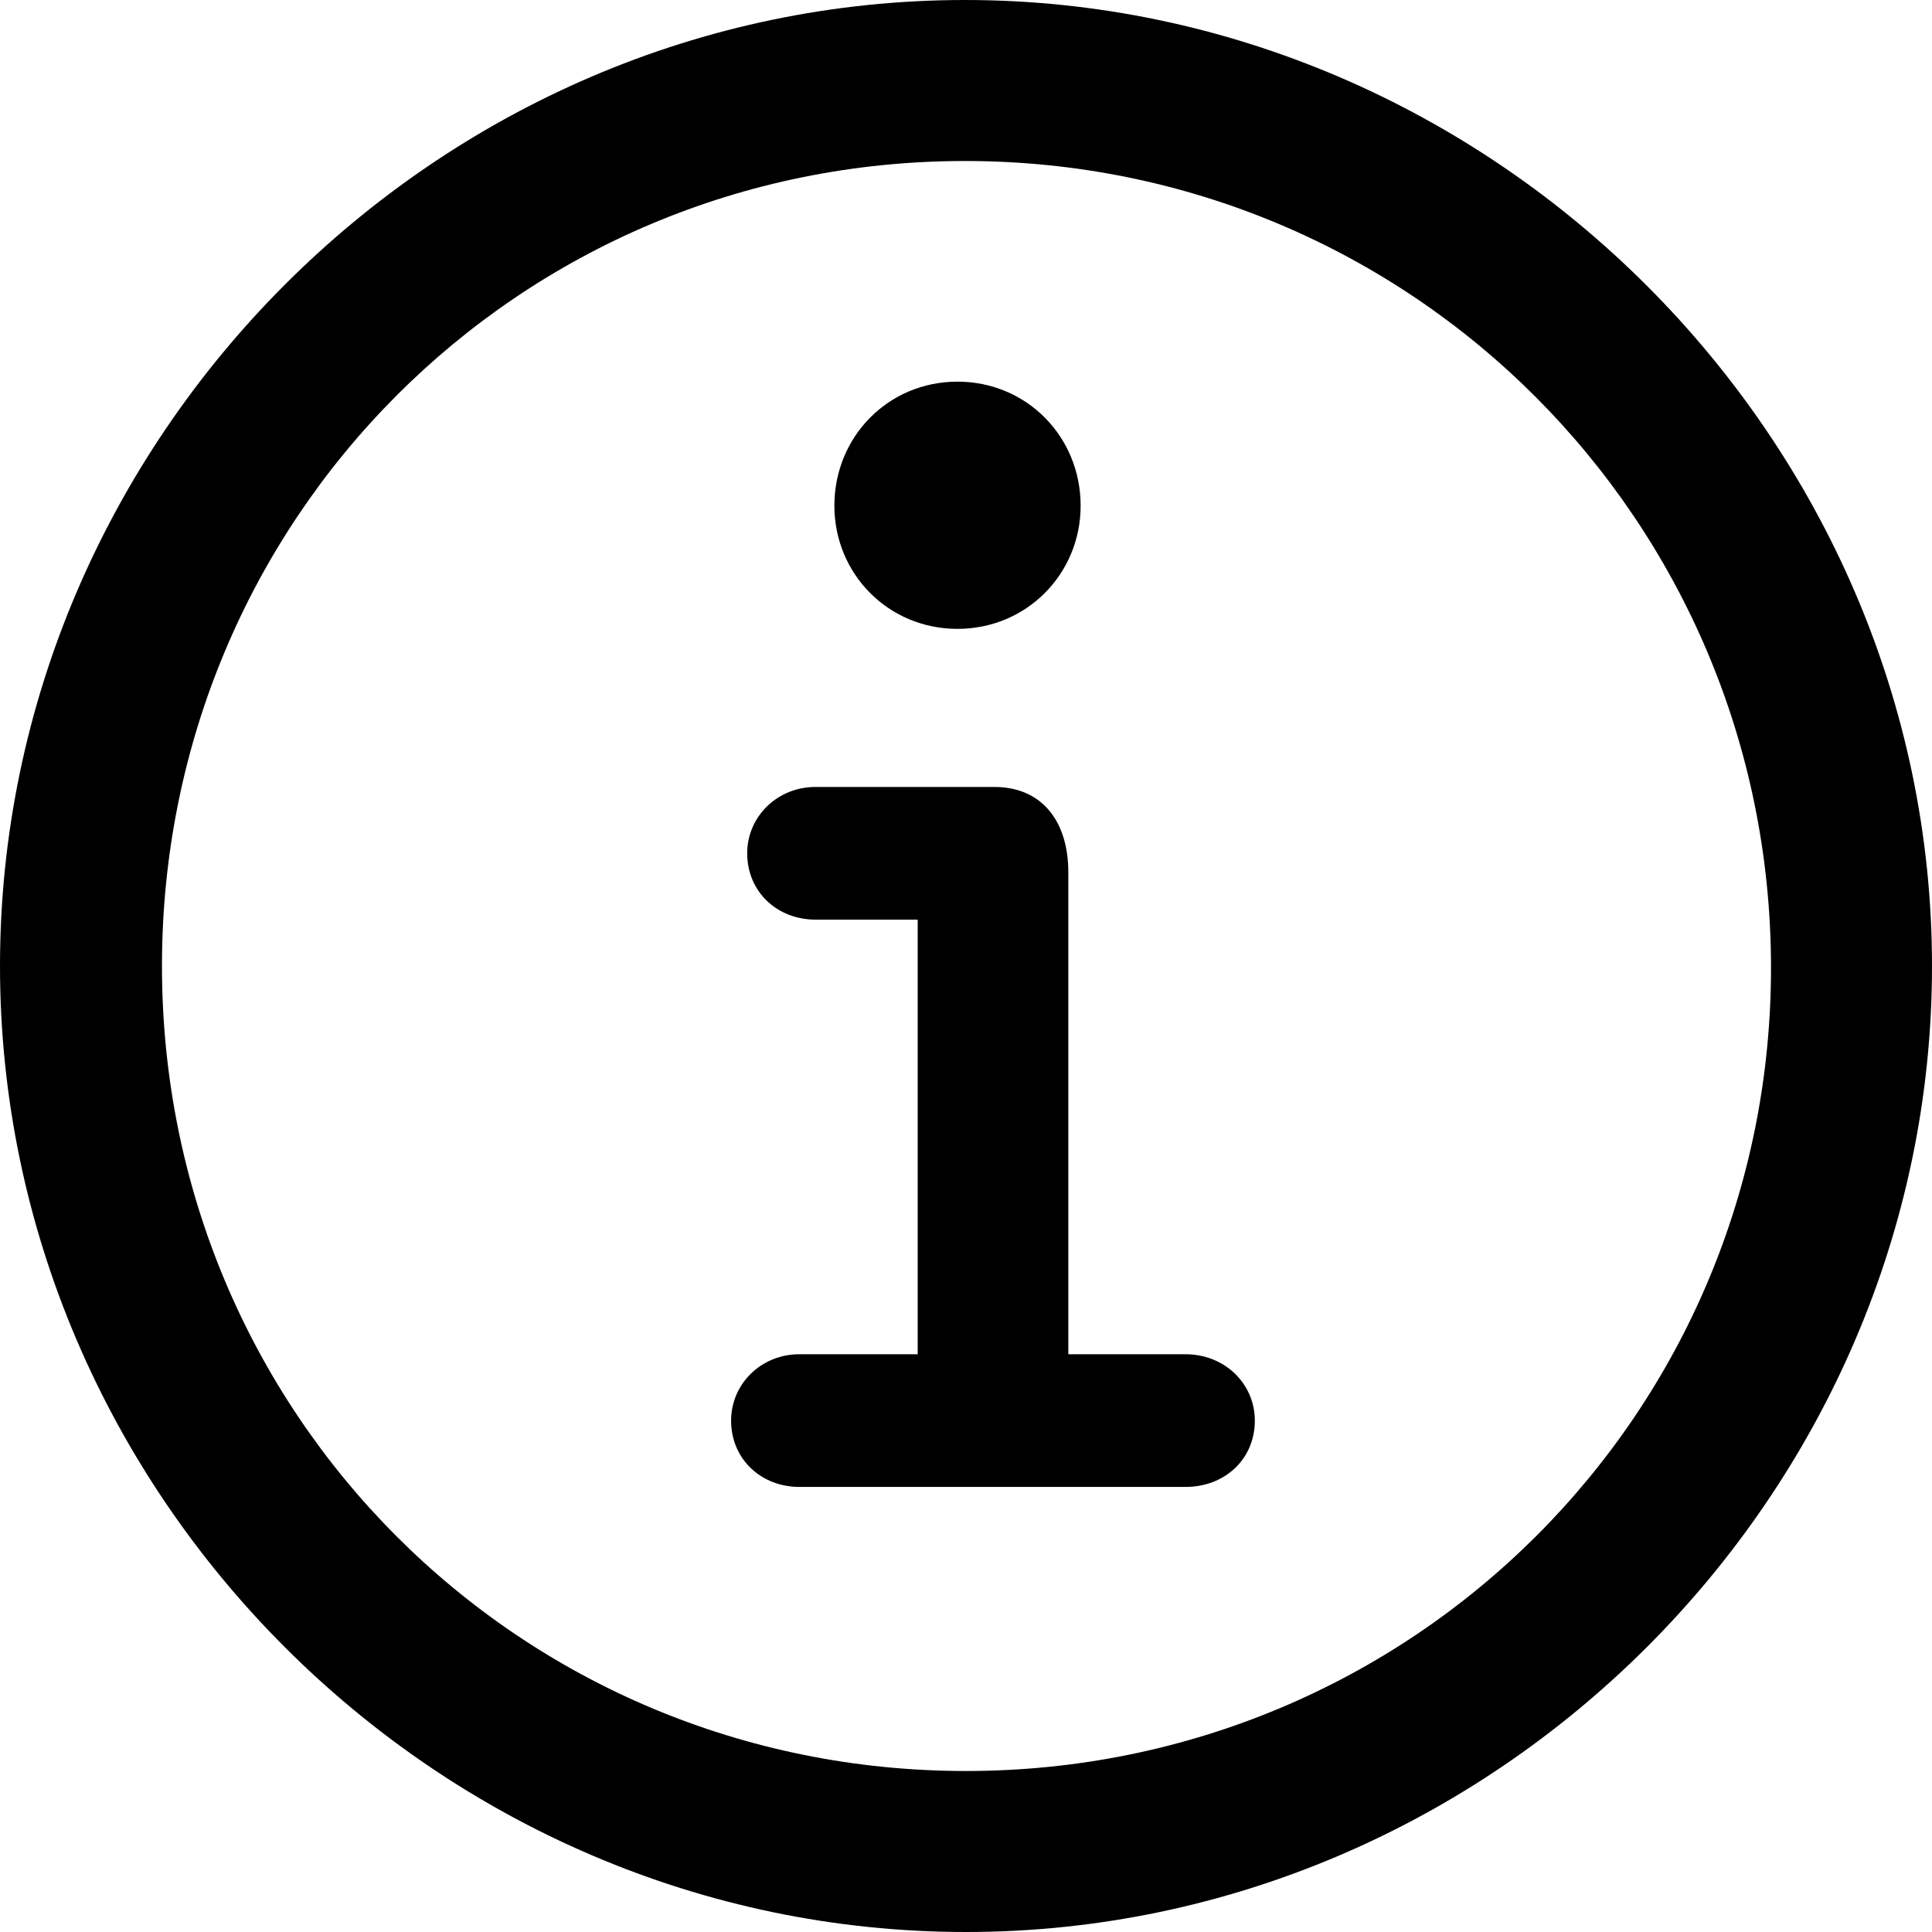
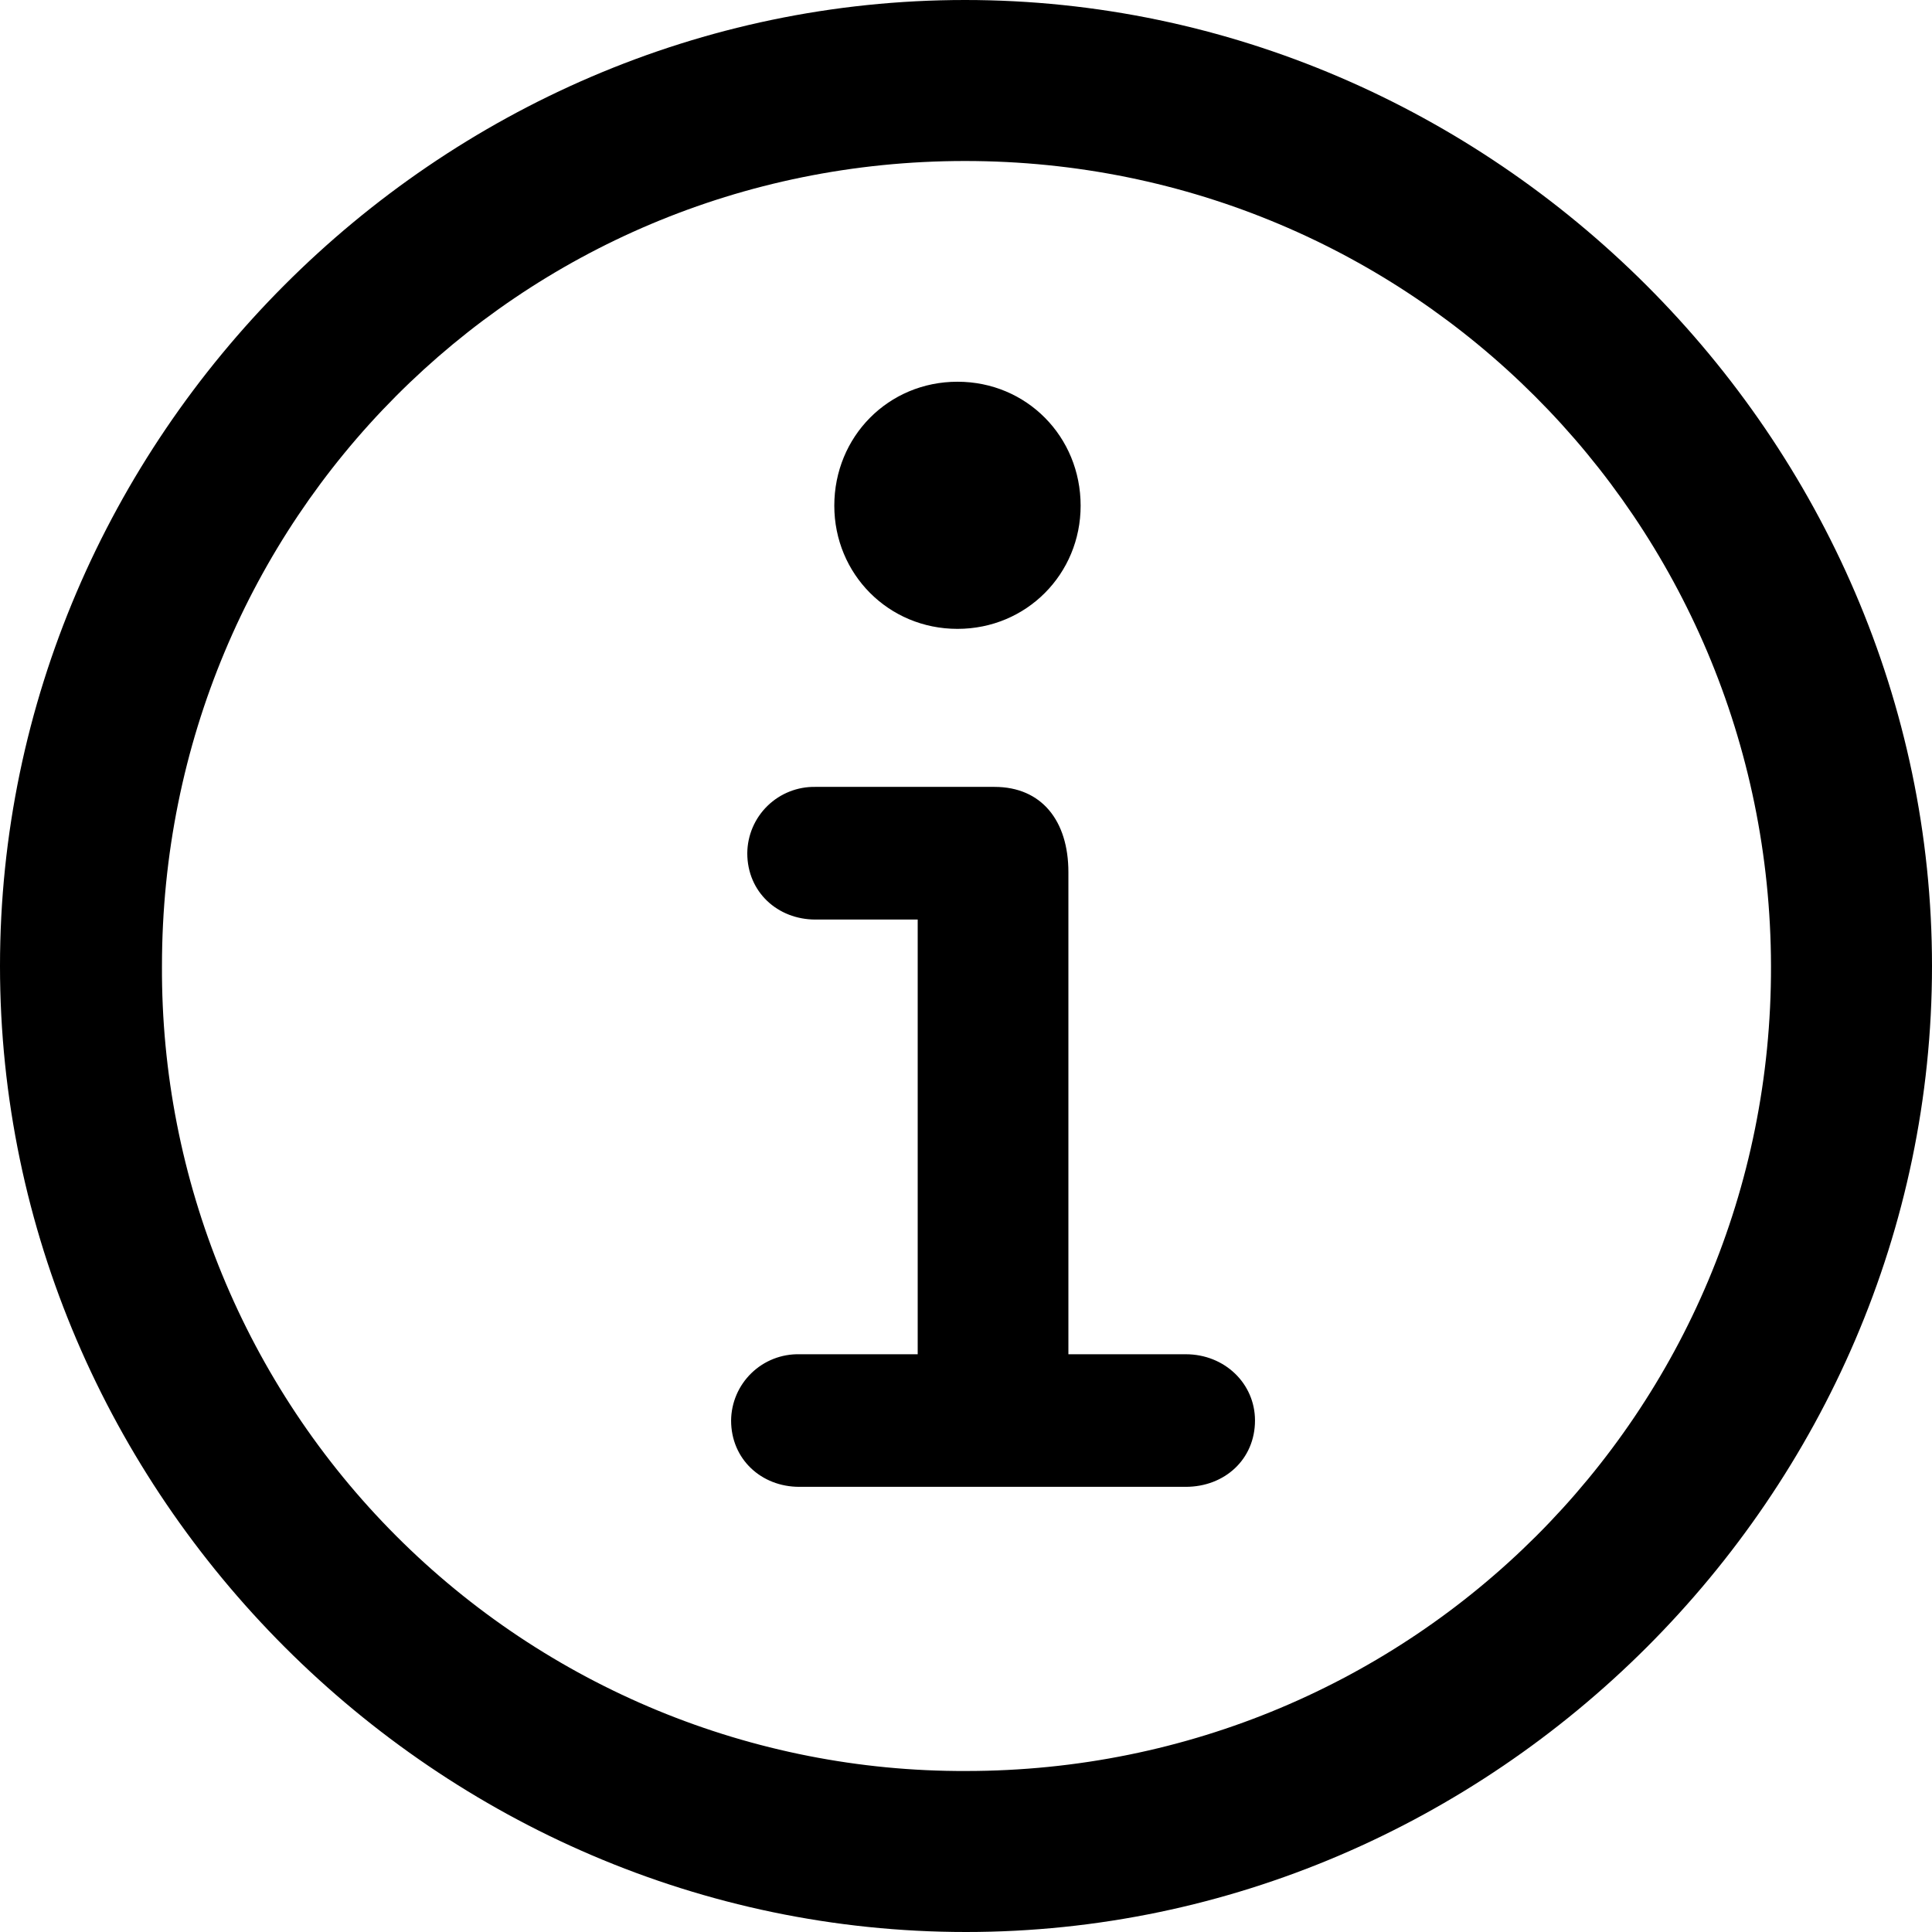
<svg xmlns="http://www.w3.org/2000/svg" width="current" height="current" viewBox="0 0 24 24" fill="none">
-   <path d="M12 24C18.553 24 24 18.565 24 12C24 5.447 18.541 0 11.988 0C5.423 0 0 5.447 0 12C0 18.565 5.435 24 12 24ZM12 22C6.447 22 2.012 17.553 2.012 12C2.012 6.459 6.435 2 11.988 2C17.529 2 21.988 6.459 22 12C22.012 17.553 17.541 22 12 22ZM11.894 7.812C12.753 7.812 13.424 7.129 13.424 6.282C13.424 5.424 12.753 4.741 11.894 4.741C11.035 4.741 10.365 5.424 10.365 6.282C10.365 7.129 11.035 7.812 11.894 7.812ZM9.929 18.471H14.729C15.212 18.471 15.588 18.129 15.588 17.647C15.588 17.188 15.212 16.823 14.729 16.823H13.271V10.835C13.271 10.2 12.941 9.776 12.353 9.776H10.129C9.659 9.776 9.282 10.141 9.282 10.6C9.282 11.082 9.659 11.424 10.129 11.424H11.4V16.823H9.929C9.459 16.823 9.082 17.188 9.082 17.647C9.082 18.129 9.459 18.471 9.929 18.471Z" fill="black" />
+   <path d="M12 24c6.553 0 12-5.435 12-12 0-6.553-5.459-12-12.012-12C5.423 0 0 5.447 0 12c0 6.565 5.435 12 12 12zm0-2a9.952 9.952 0 0 1-9.988-10c0-5.541 4.423-10 9.976-10 5.541 0 10 4.459 10.012 10 .012 5.553-4.459 10-10 10zm-.106-14.188c.859 0 1.53-.683 1.53-1.53 0-.858-.671-1.54-1.53-1.54s-1.53.682-1.53 1.54c0 .847.671 1.53 1.53 1.53zM9.93 18.47h4.8c.483 0 .86-.342.86-.824 0-.459-.377-.823-.86-.823h-1.458v-5.989c0-.635-.33-1.059-.918-1.059h-2.224a.831.831 0 0 0-.847.824c0 .482.377.824.847.824H11.4v5.4H9.93a.831.831 0 0 0-.848.823c0 .482.377.824.847.824z" fill="#000" />
</svg>
